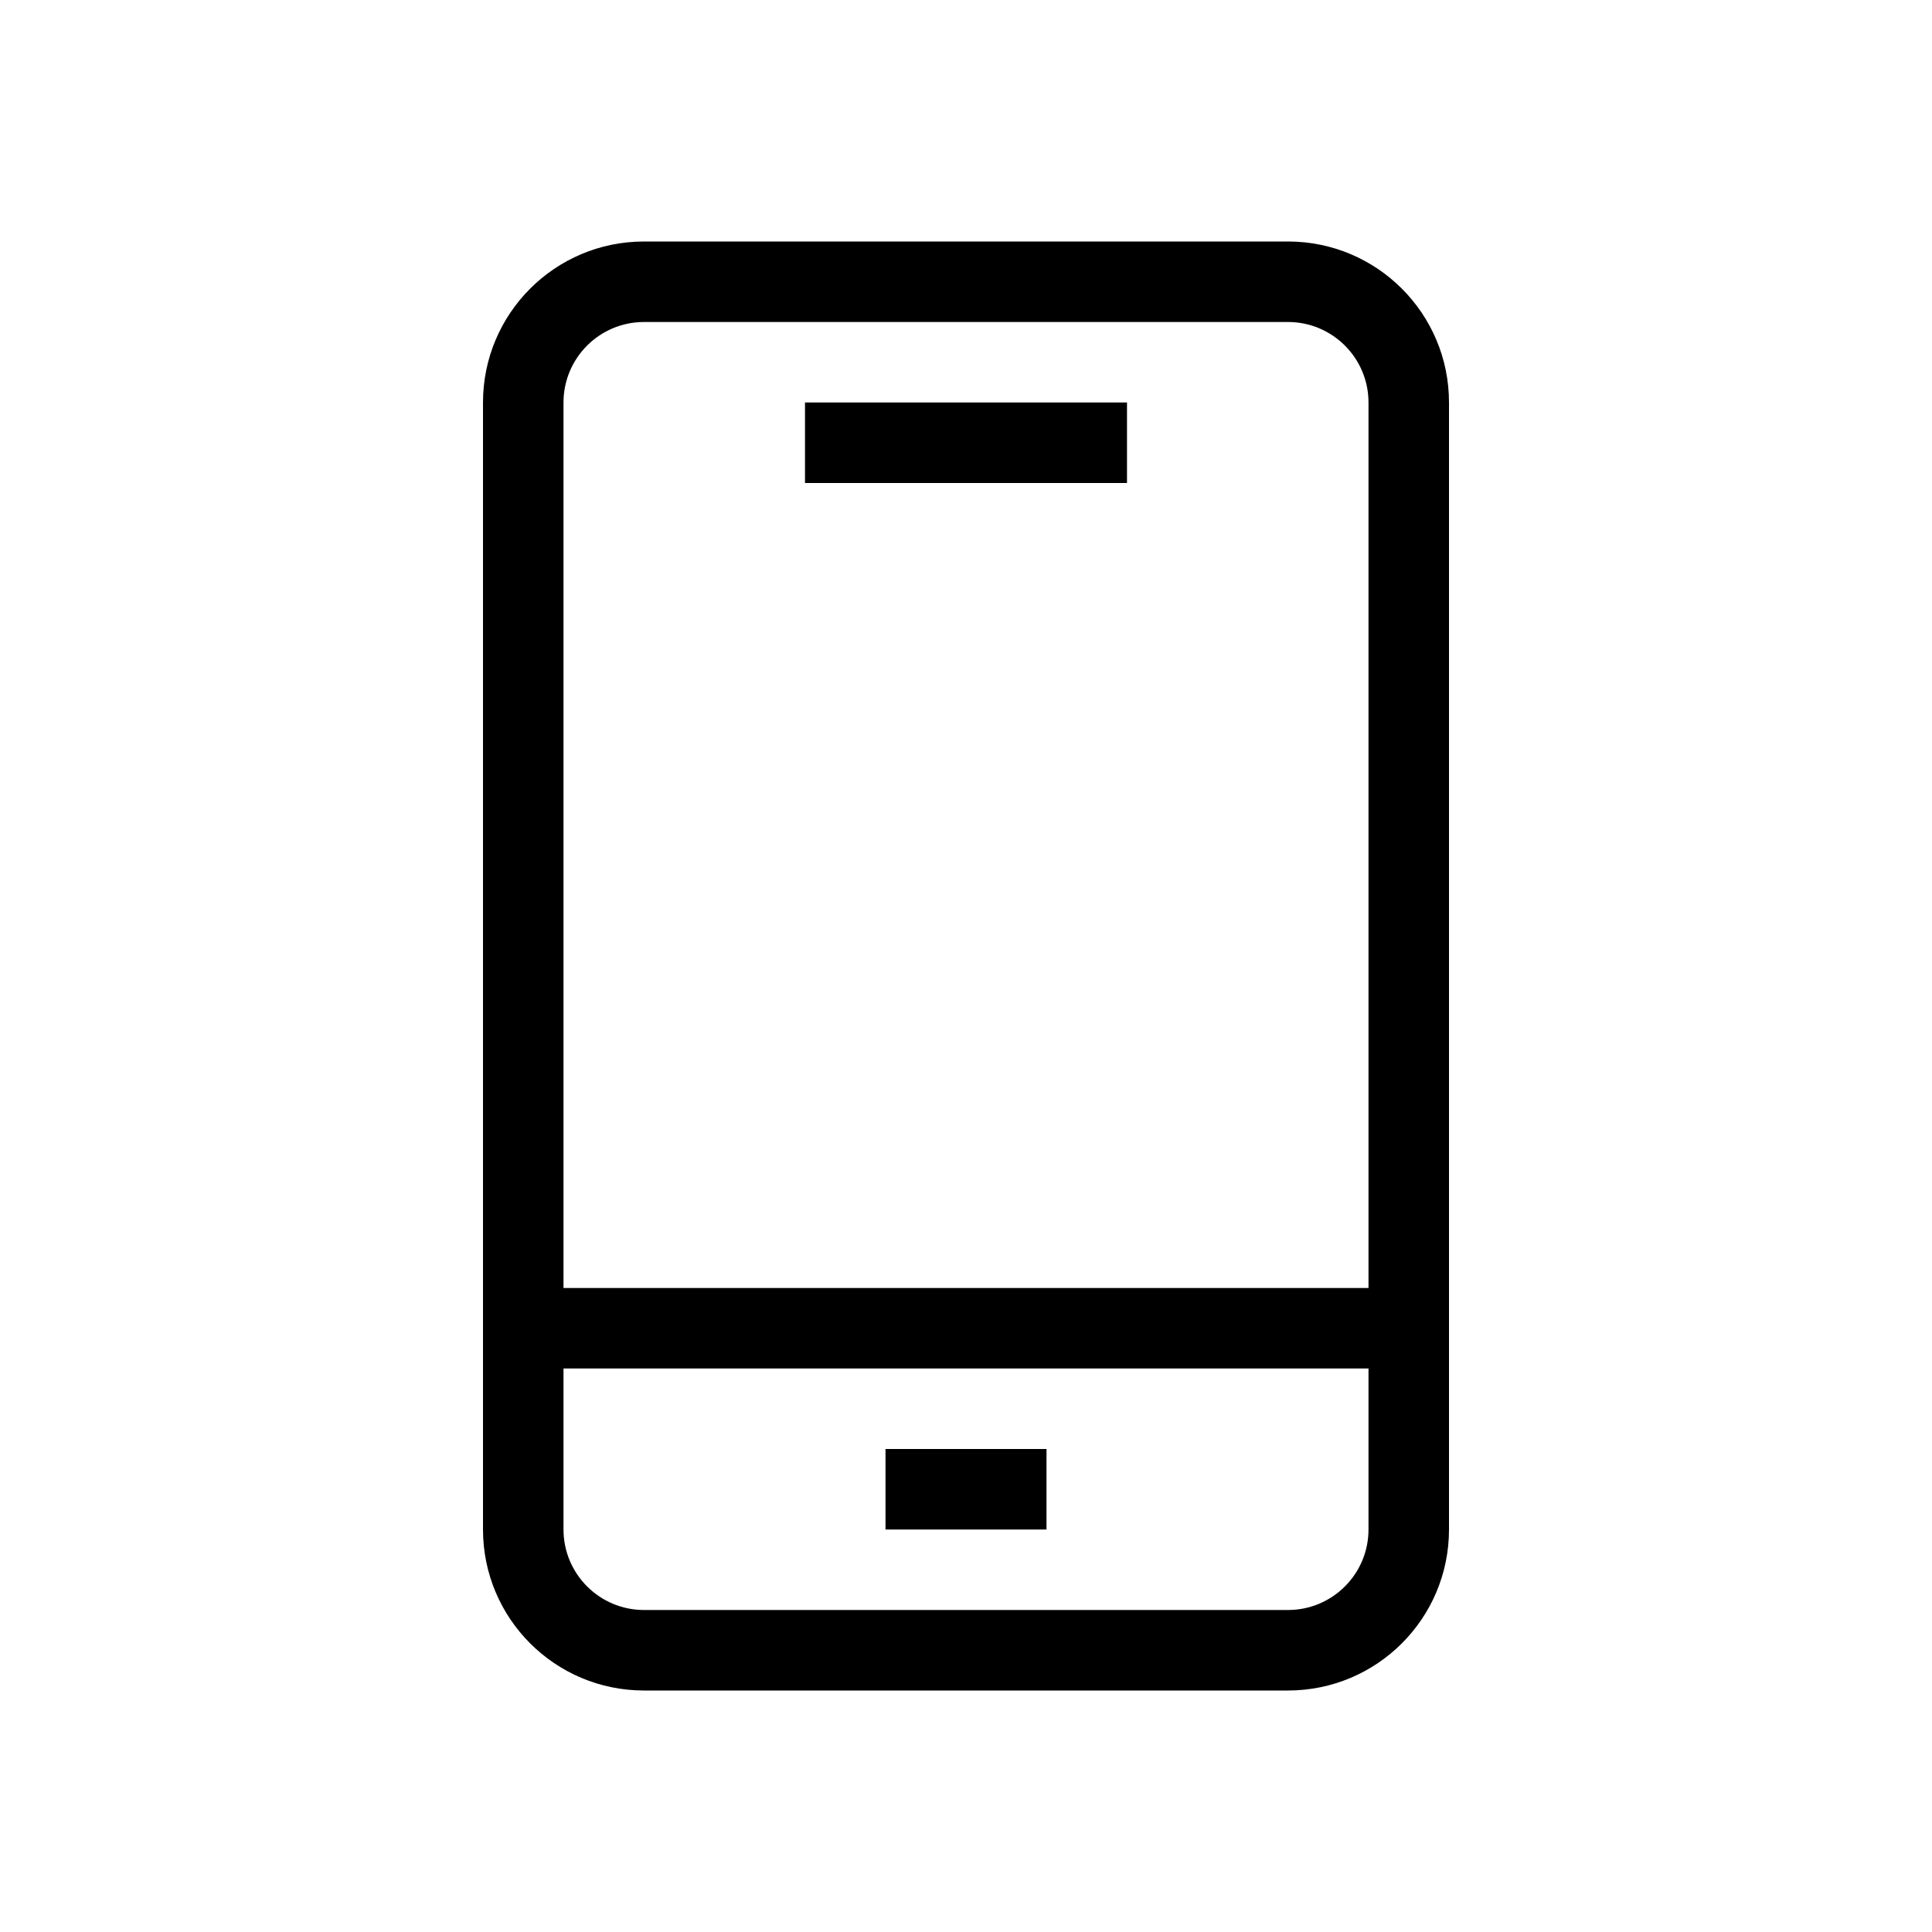
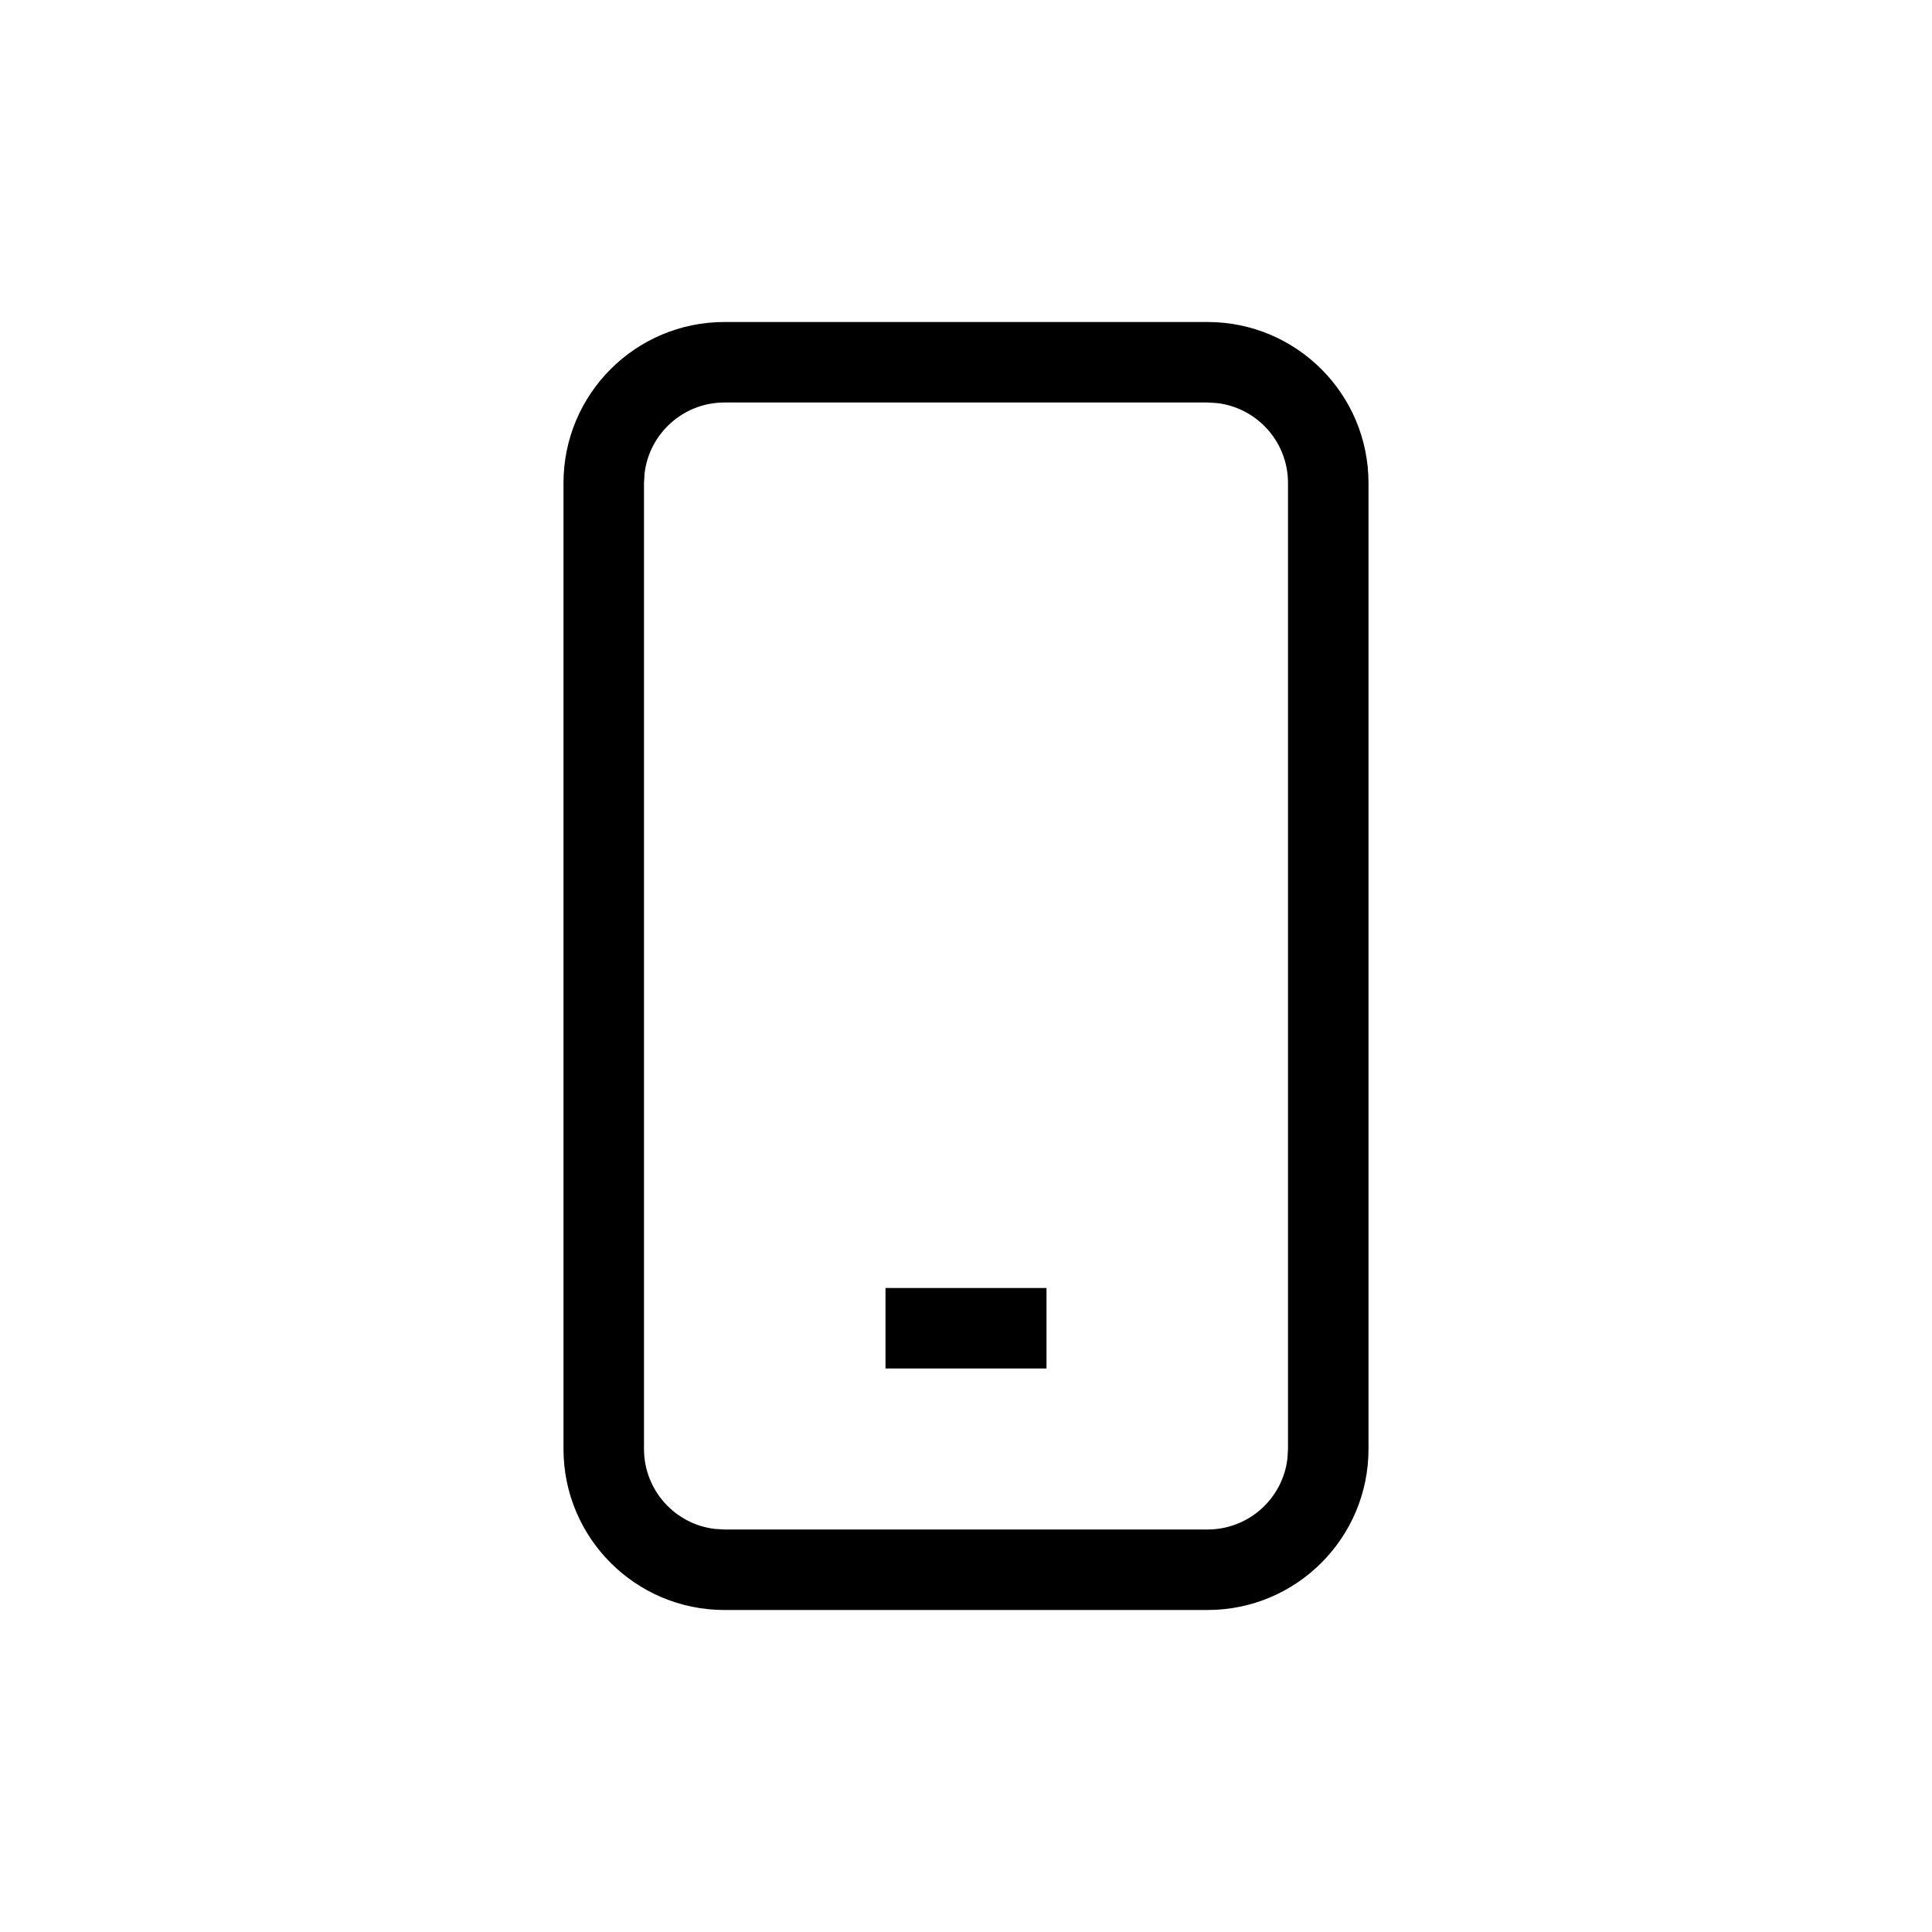
- <svg xmlns="http://www.w3.org/2000/svg" xmlns:xlink="http://www.w3.org/1999/xlink" width="24" height="24" viewBox="0 0 24 24">
-   <defs>
-     <path id="mobile-a" d="M8,3 L16,3 C17.105,3 18,3.895 18,5 L18,19 C18,20.105 17.105,21 16,21 L8,21 C6.895,21 6,20.105 6,19 L6,5 C6,3.895 6.895,3 8,3 Z M8,4 C7.448,4 7,4.448 7,5 L7,19 C7,19.552 7.448,20 8,20 L16,20 C16.552,20 17,19.552 17,19 L17,5 C17,4.448 16.552,4 16,4 L8,4 Z M7,16 L17,16 L17,17 L7,17 L7,16 Z M11,18 L13,18 L13,19 L11,19 L11,18 Z M10,5 L14,5 L14,6 L10,6 L10,5 Z" />
-   </defs>
-   <use xlink:href="#mobile-a" />
+ <svg xmlns="http://www.w3.org/2000/svg" width="24" height="24" viewBox="0 0 24 24">
+   <path d="M15,4 C16.105,4 17,4.895 17,6 L17,18 C17,19.105 16.105,20 15,20 L9,20 C7.895,20 7,19.105 7,18 L7,6 C7,4.895 7.895,4 9,4 L15,4 Z M15,5 L9,5 C8.487,5 8.064,5.386 8.007,5.883 L8,6 L8,18 C8,18.513 8.386,18.936 8.883,18.993 L9,19 L15,19 C15.513,19 15.936,18.614 15.993,18.117 L16,18 L16,6 C16,5.487 15.614,5.064 15.117,5.007 L15,5 Z M13,16 L13,17 L11,17 L11,16 L13,16 Z" />
</svg>
